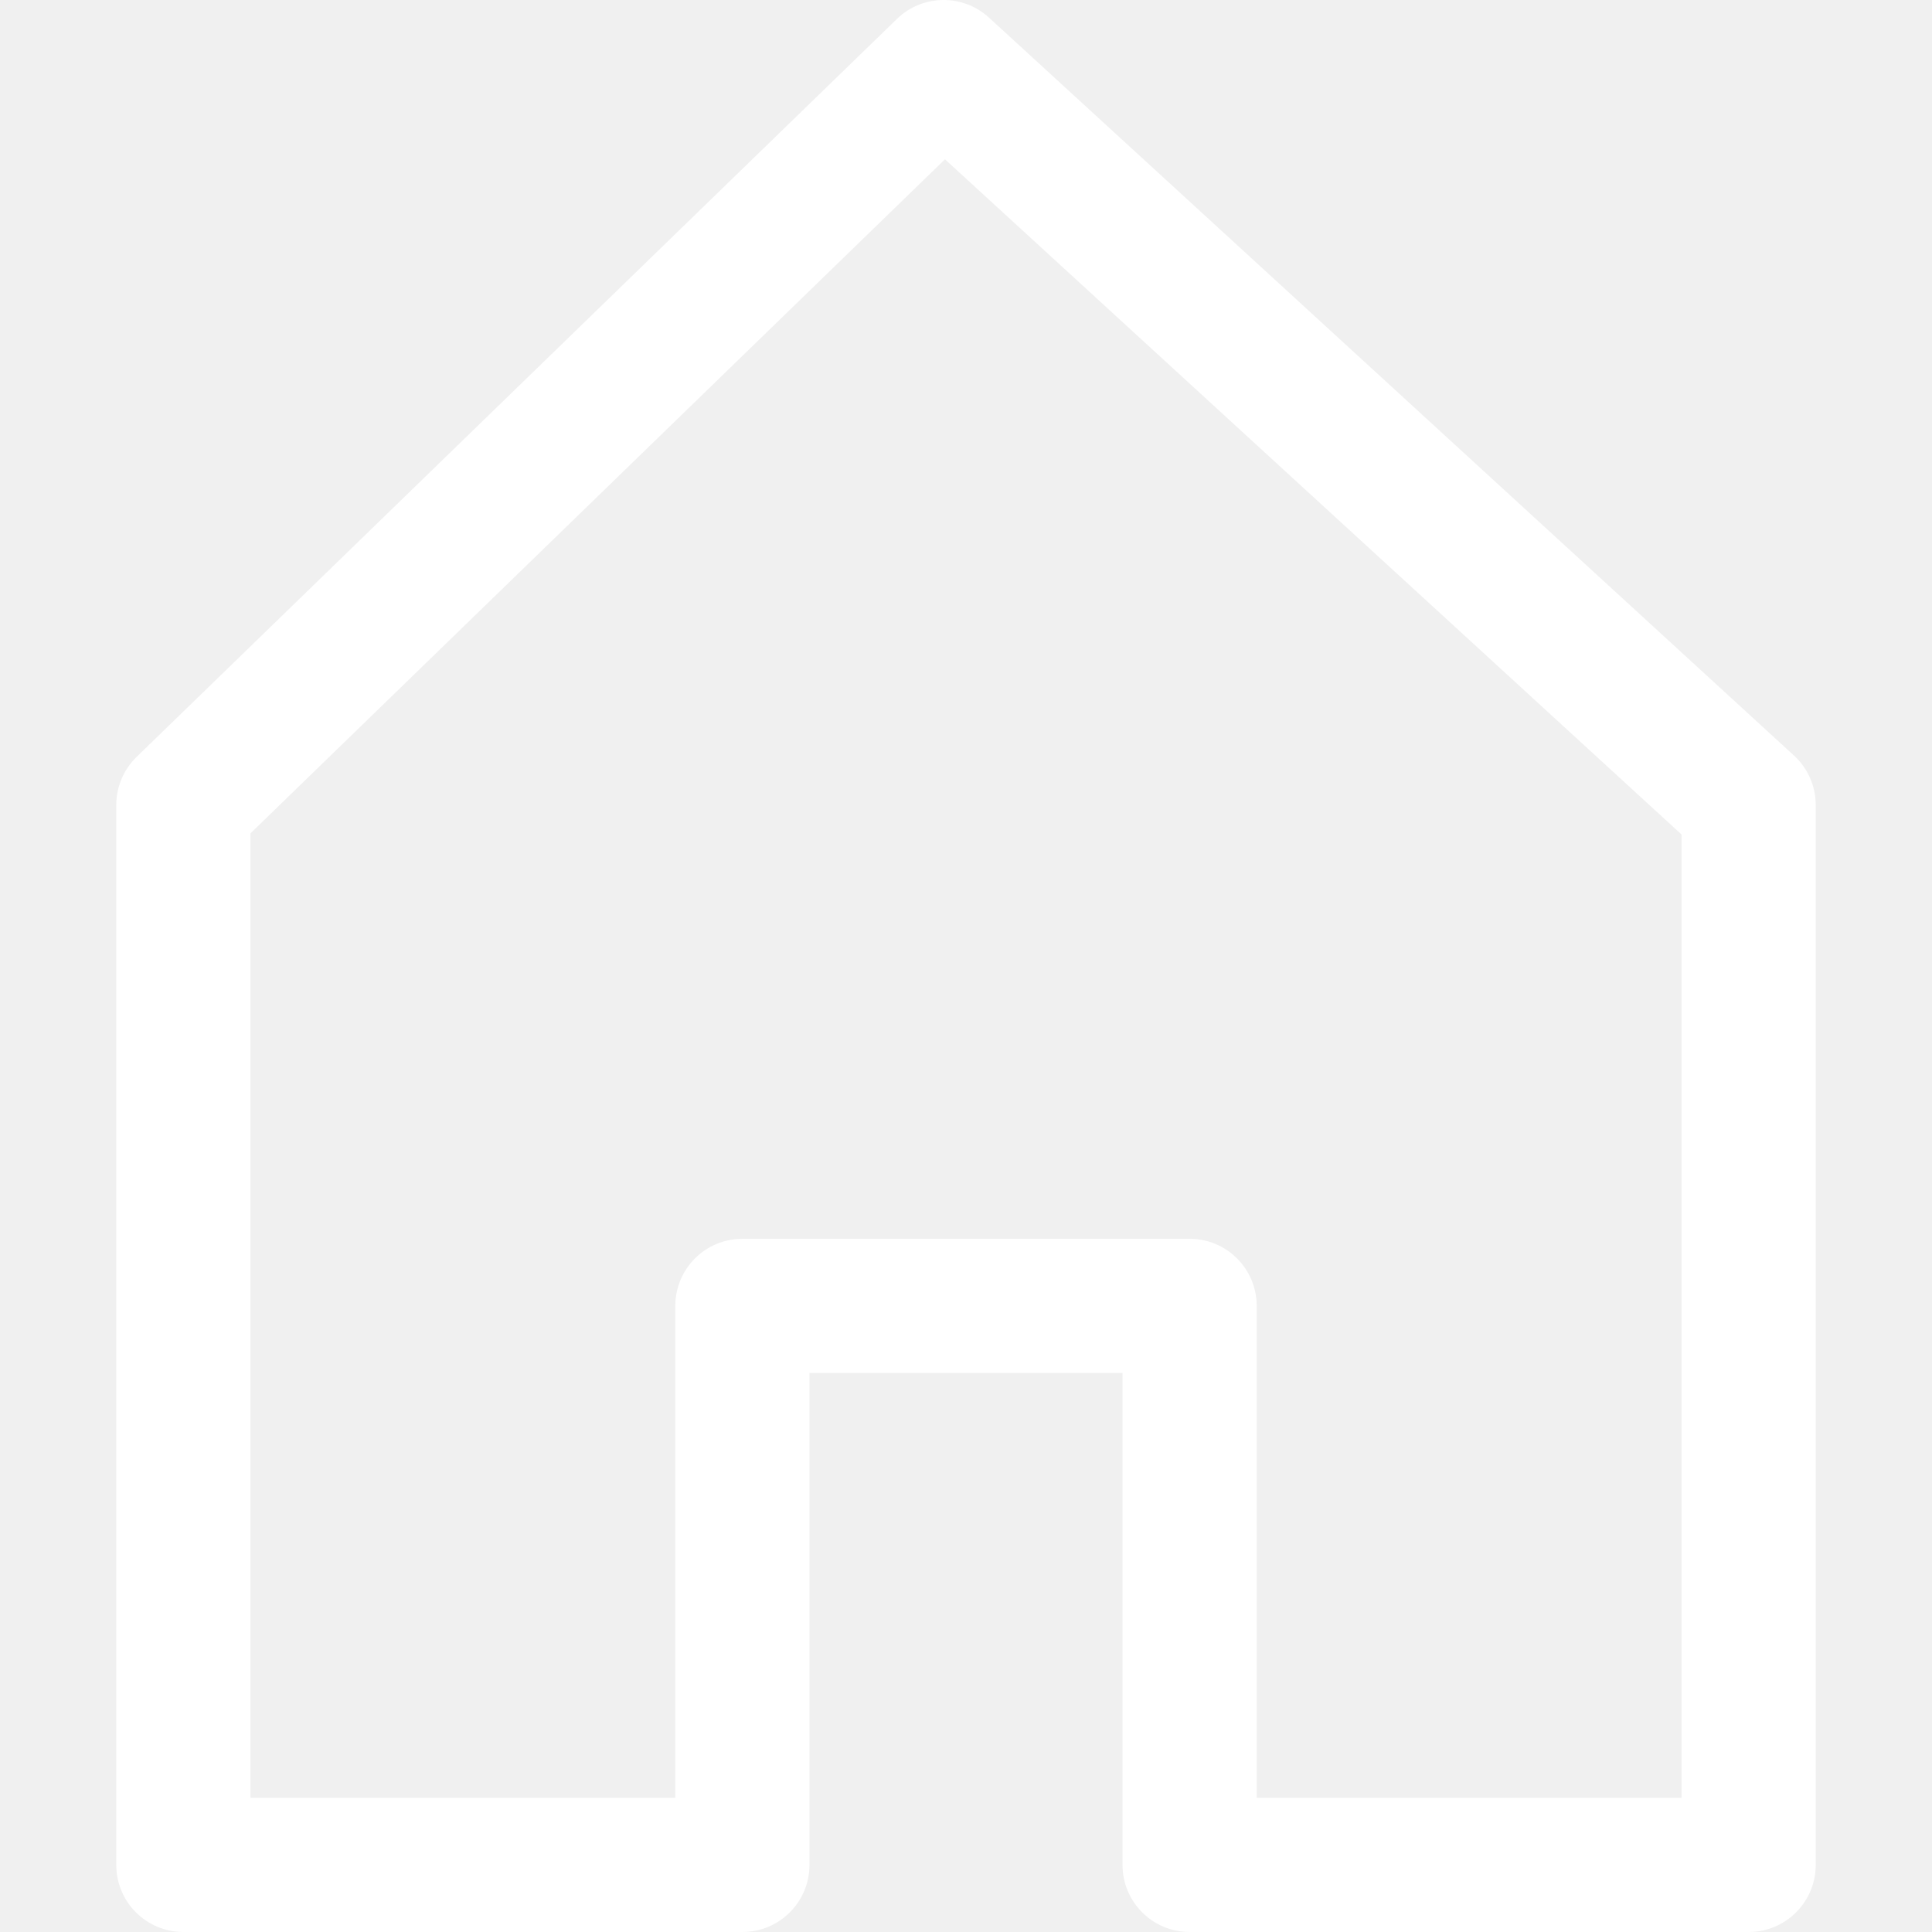
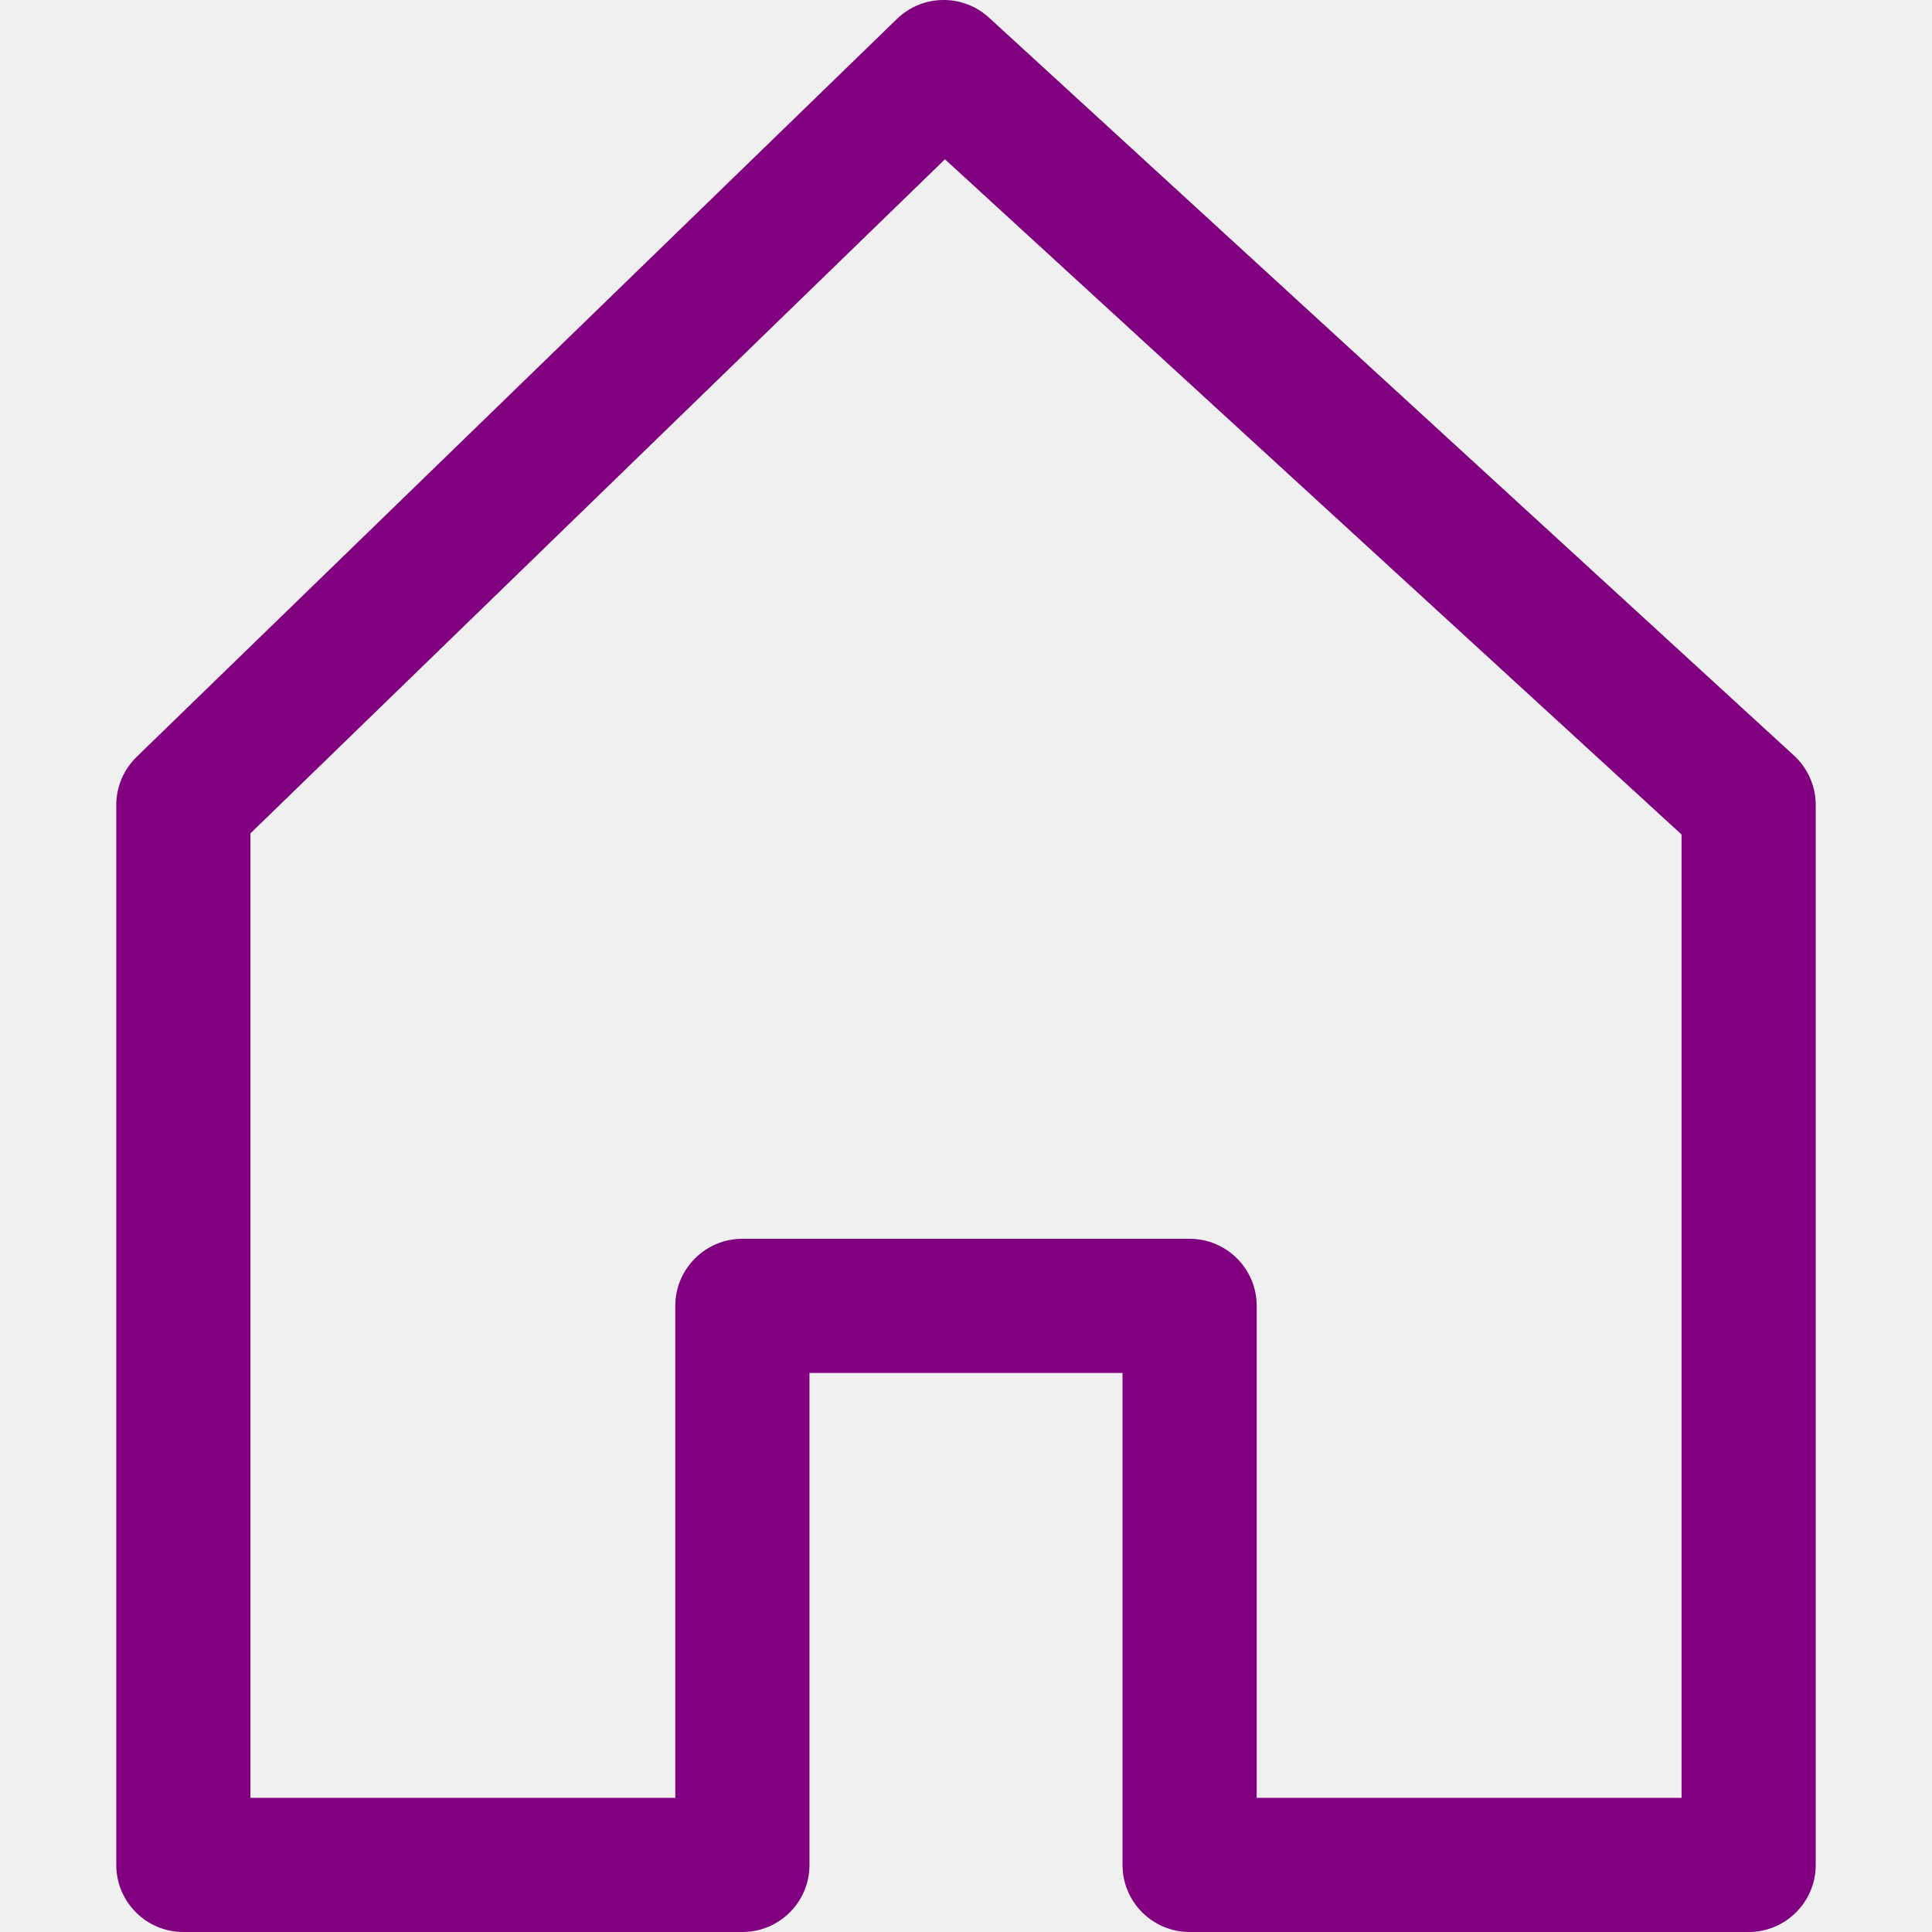
<svg xmlns="http://www.w3.org/2000/svg" version="1.1" id="Capa_1" x="0px" y="0px" viewBox="0 0 512 512" style="enable-background:new 0 0 512 512;" xml:space="preserve">
-   <g>
-     <g>
-       <path fill="#fff" d="M475.425,200.225L262.092,4.669c-6.951-6.359-17.641-6.204-24.397,0.35L36.213,200.574    c-3.449,3.348-5.399,7.953-5.399,12.758v280.889c0,9.819,7.958,17.778,17.778,17.778h148.148c9.819,0,17.778-7.959,17.778-17.778    v-130.37h82.963v130.37c0,9.819,7.958,17.778,17.778,17.778h148.148c9.819,0,17.778-7.953,17.778-17.778V213.333    C481.185,208.349,479.099,203.597,475.425,200.225z M445.629,476.444H333.037v-130.37c0-9.819-7.959-17.778-17.778-17.778H196.741    c-9.819,0-17.778,7.959-17.778,17.778v130.37H66.37V220.853L250.424,42.216l195.206,178.939V476.444z" />
+   <defs id="defs2" />
+   <g id="g2" style="fill:#800080">
+     <g id="g1" style="fill:#800080">
+       <path fill="#fff" d="M475.425,200.225L262.092,4.669c-6.951-6.359-17.641-6.204-24.397,0.35L36.213,200.574    c-3.449,3.348-5.399,7.953-5.399,12.758v280.889c0,9.819,7.958,17.778,17.778,17.778h148.148c9.819,0,17.778-7.959,17.778-17.778    v-130.37h82.963v130.37c0,9.819,7.958,17.778,17.778,17.778h148.148c9.819,0,17.778-7.953,17.778-17.778V213.333    C481.185,208.349,479.099,203.597,475.425,200.225z M445.629,476.444H333.037v-130.37c0-9.819-7.959-17.778-17.778-17.778H196.741    c-9.819,0-17.778,7.959-17.778,17.778v130.37H66.37V220.853L250.424,42.216l195.206,178.939V476.444z" id="path1" style="fill:#800080" />
    </g>
  </g>
</svg>
